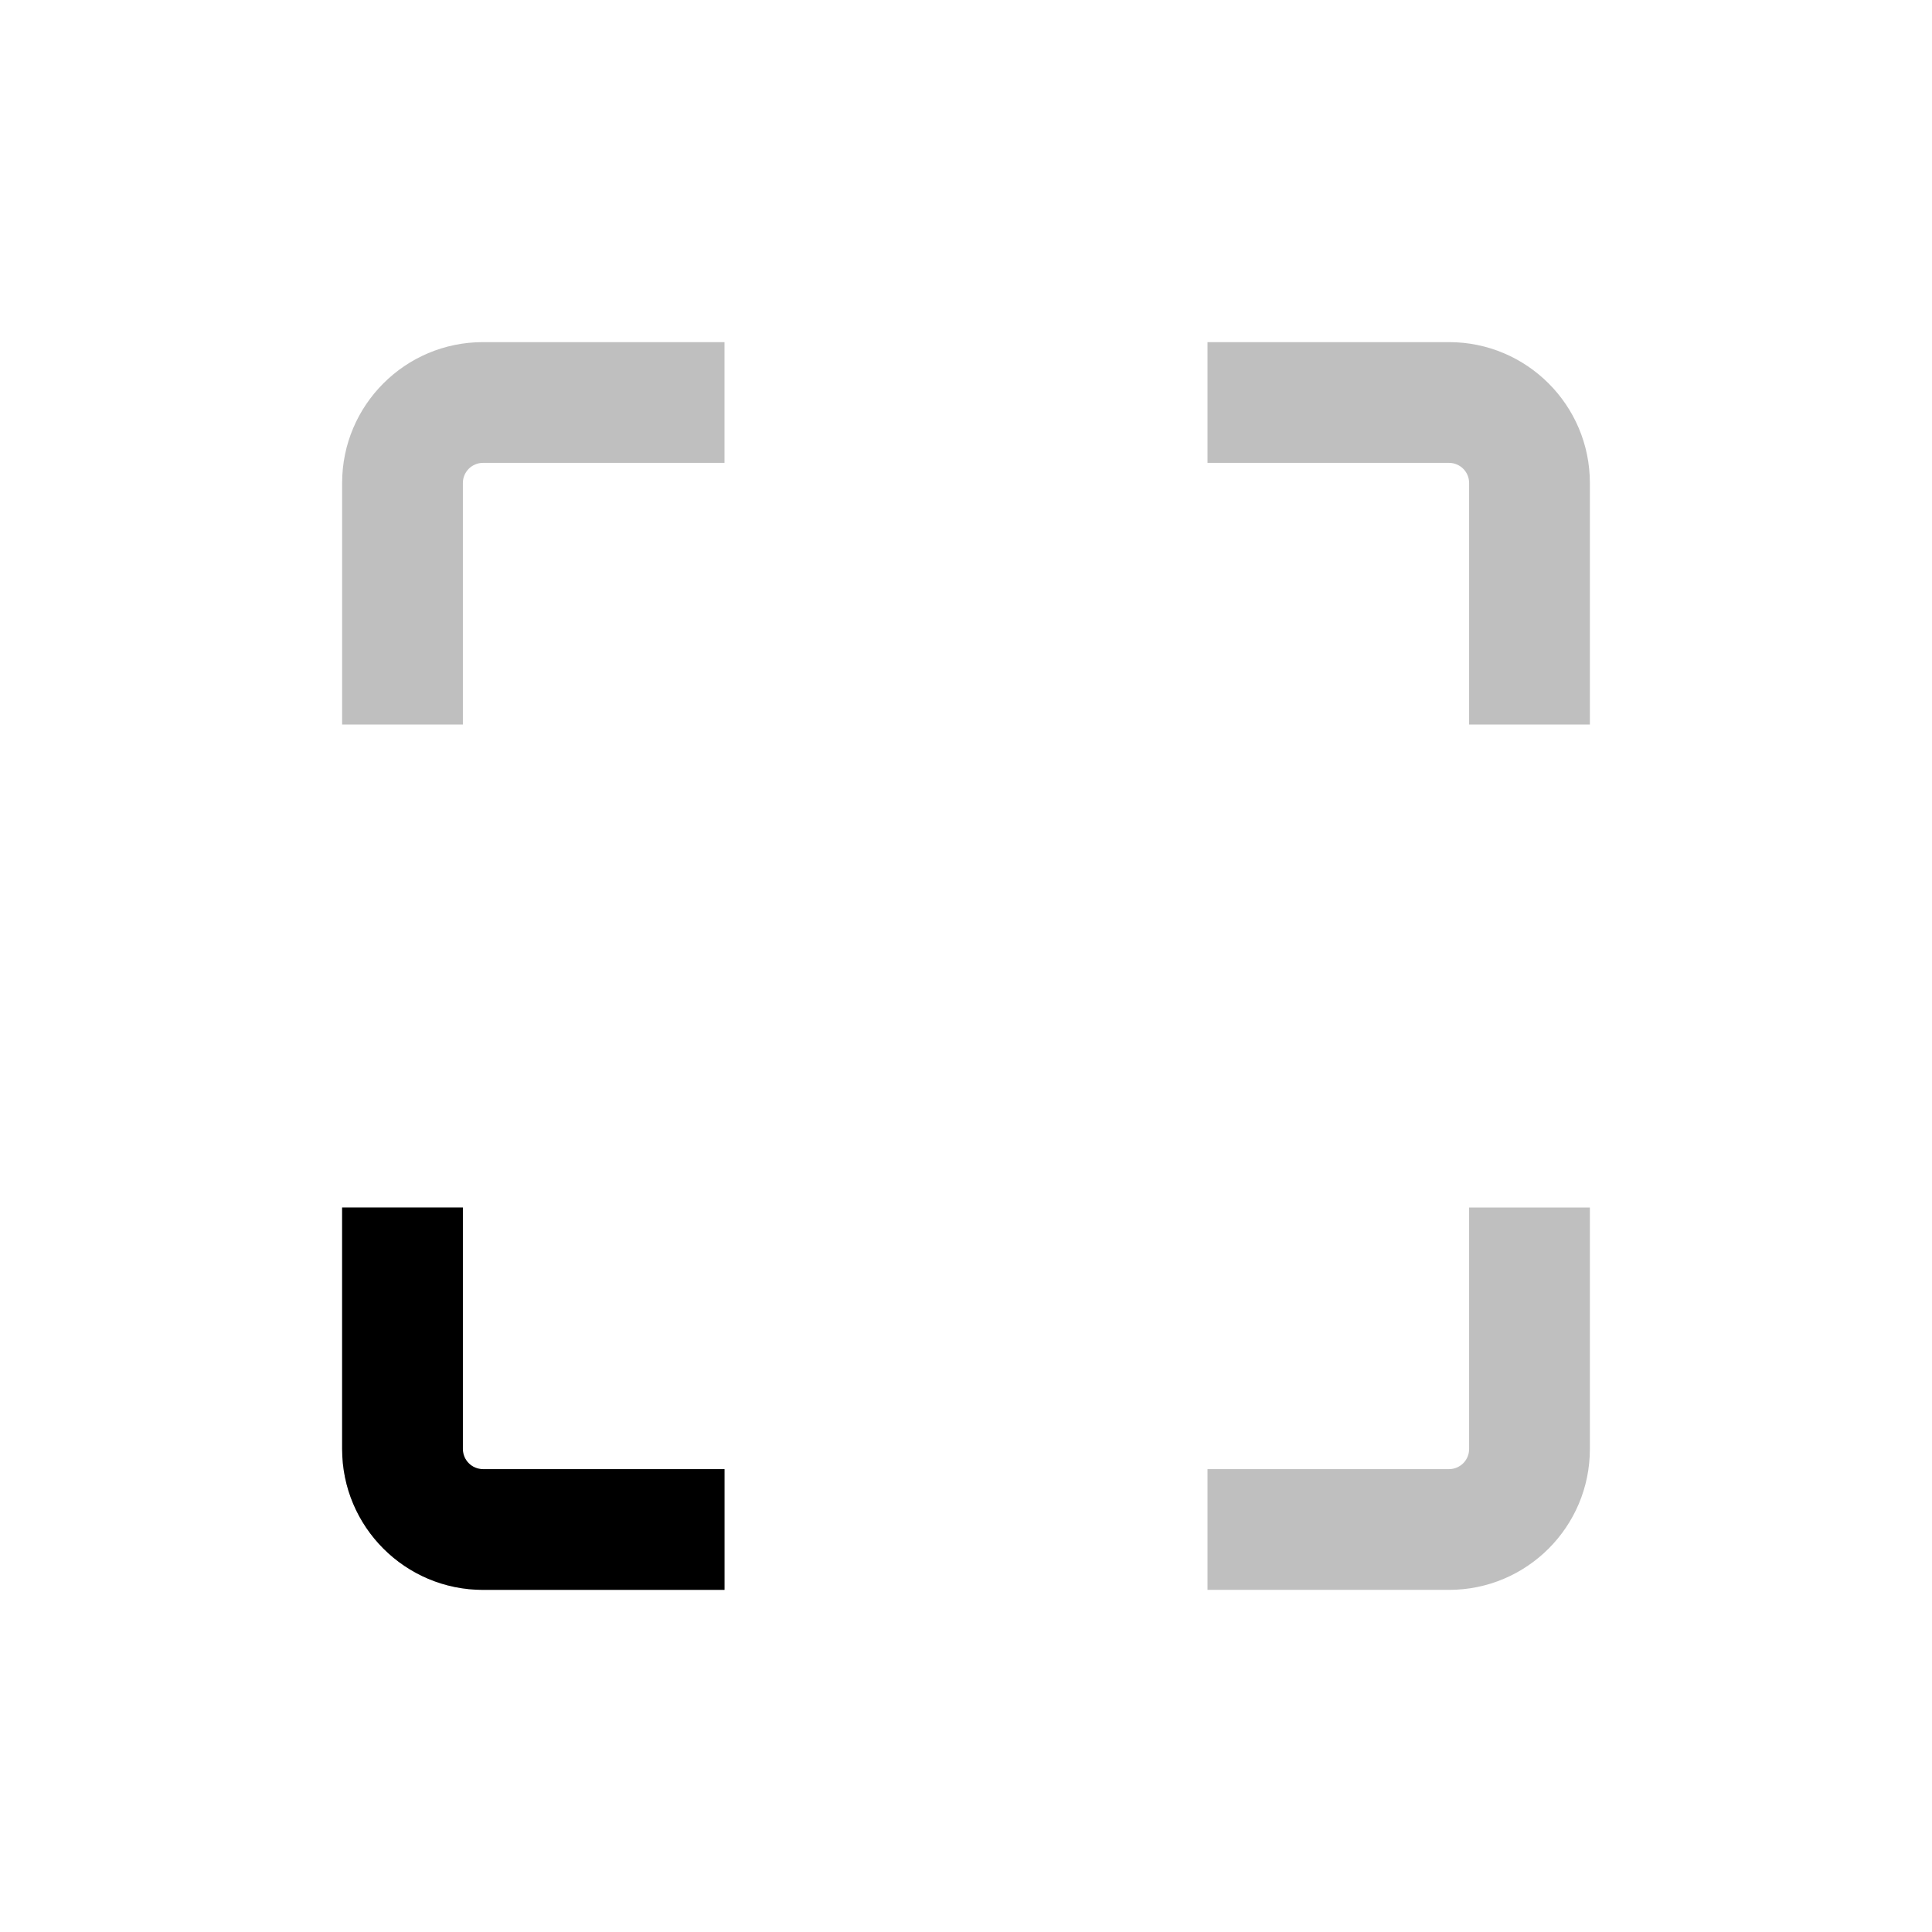
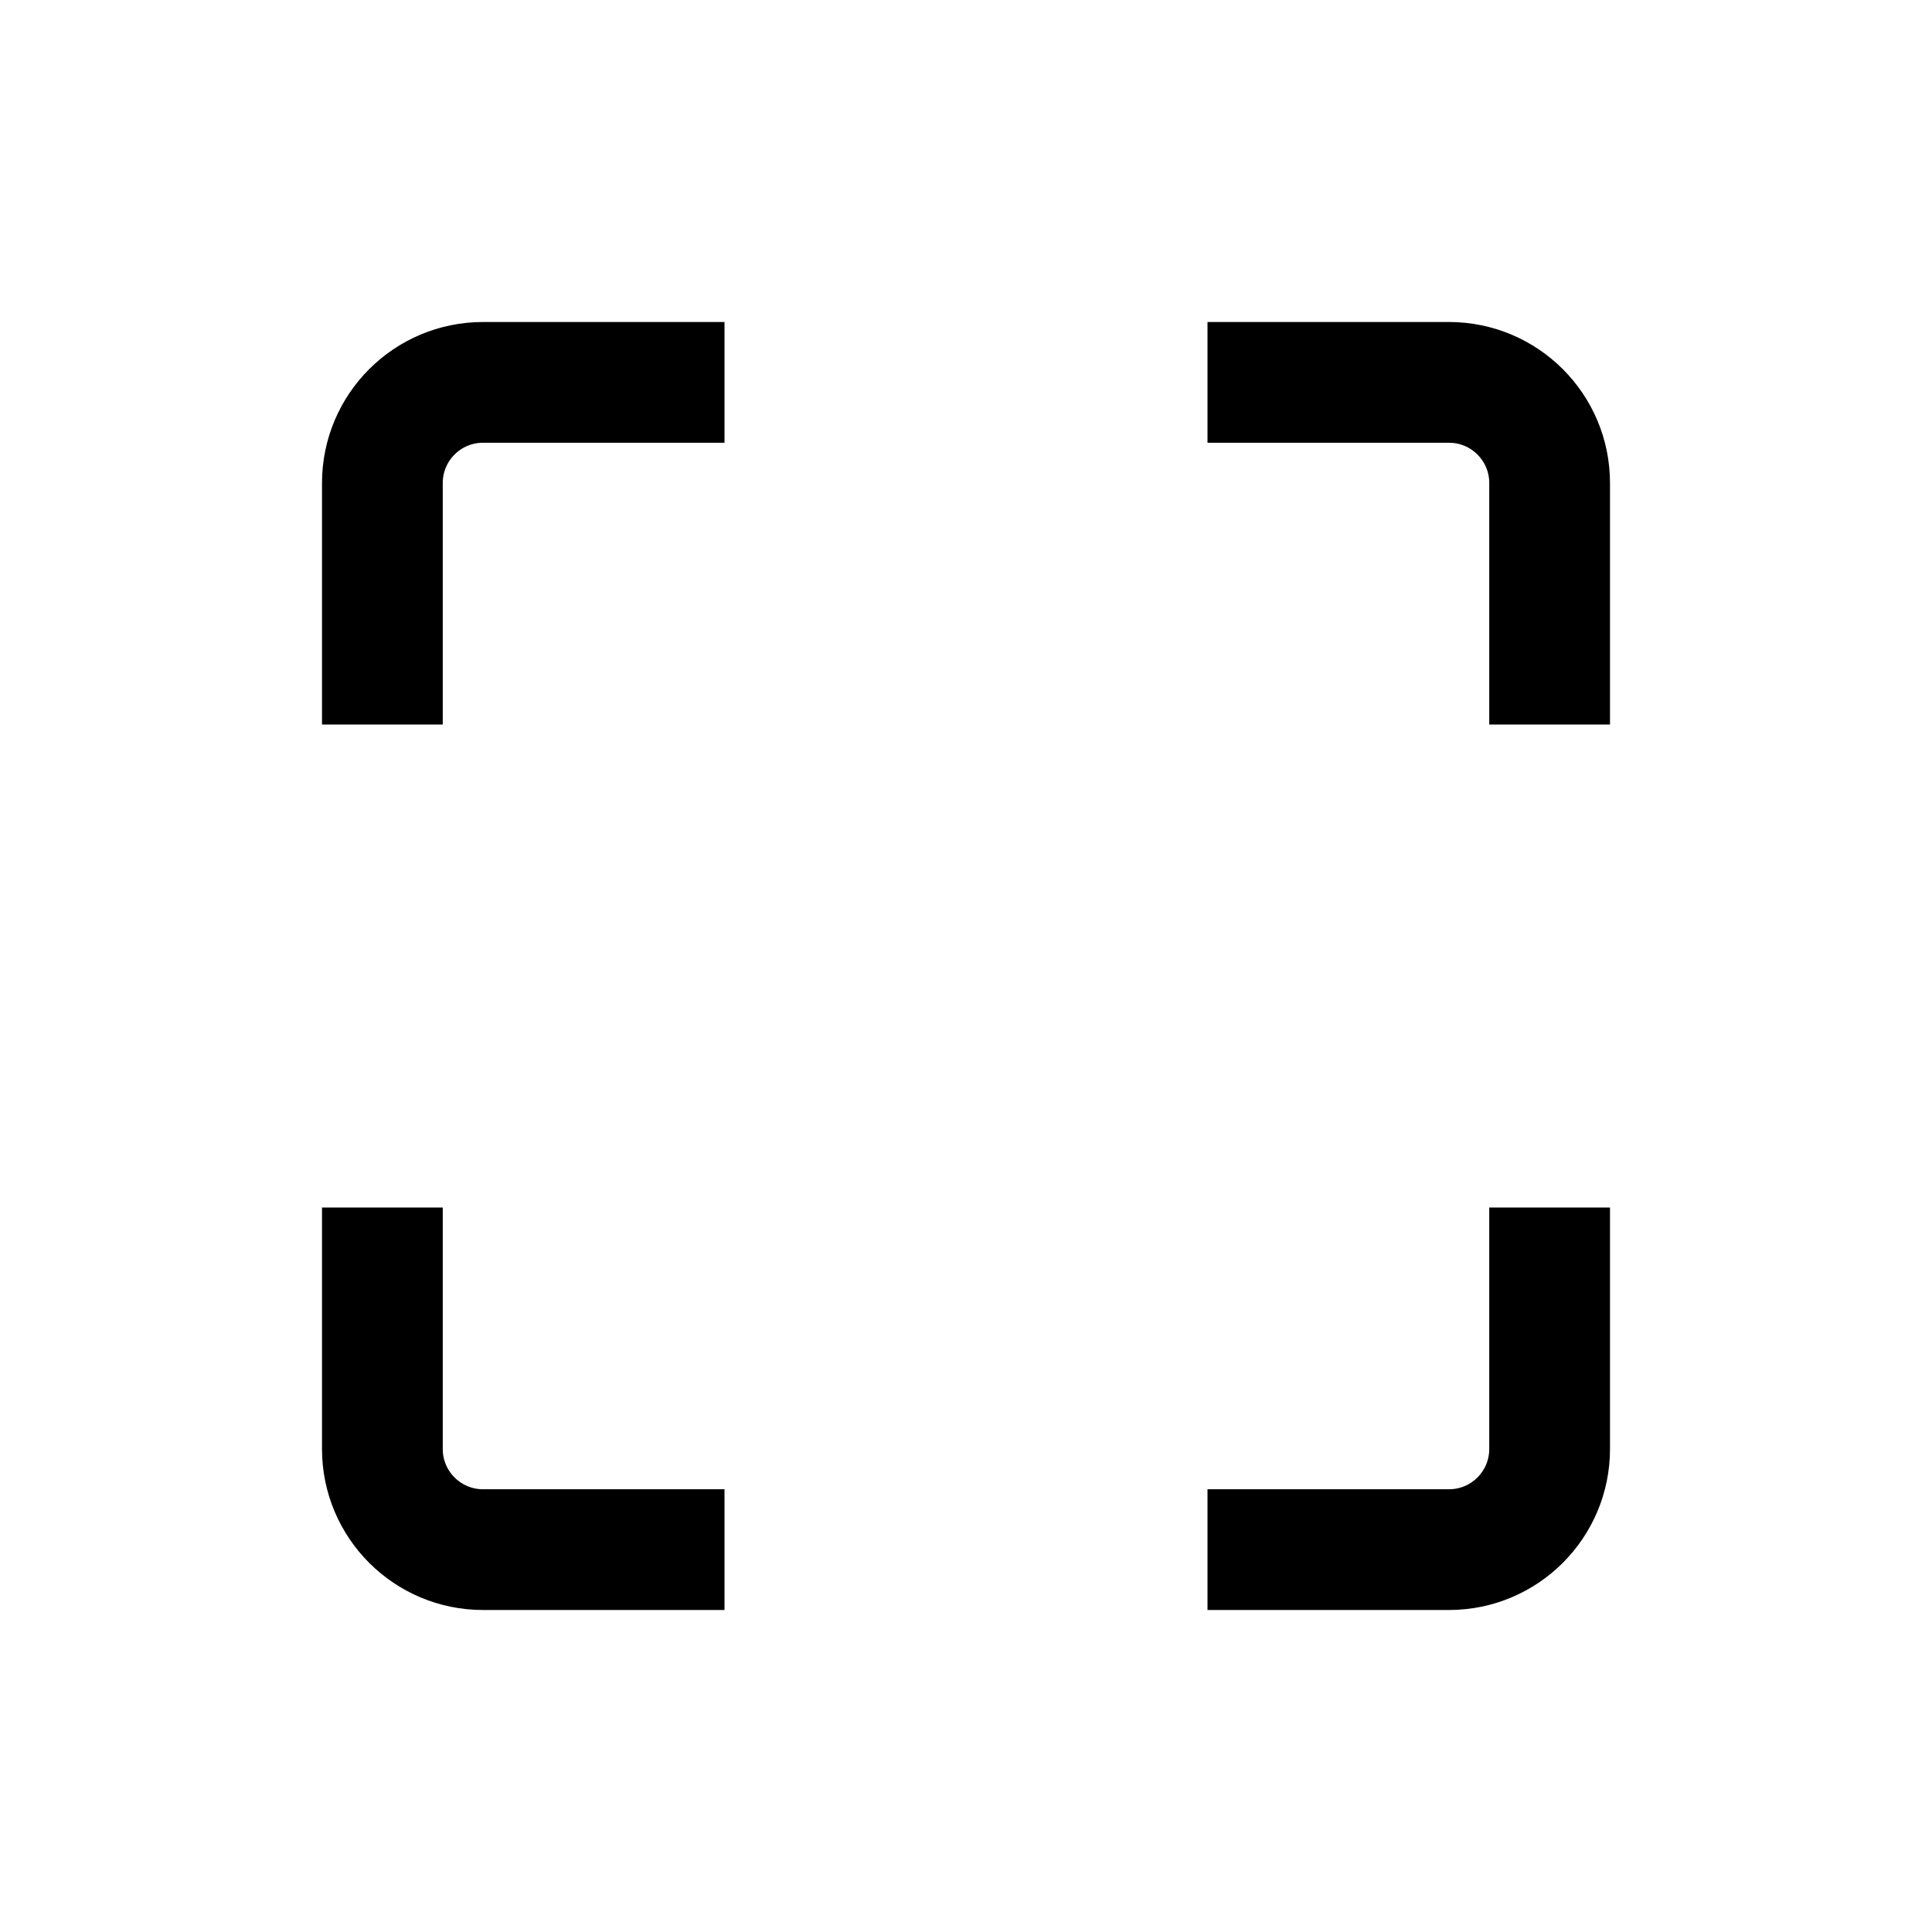
- <svg xmlns="http://www.w3.org/2000/svg" viewBox="0 0 24 24" fill="currentColor">
-   <g opacity=".25">
-     <path d="M5.75 6A.25.25 0 0 1 6 5.75h3v-1.5H6A1.75 1.75 0 0 0 4.25 6v3h1.5V6ZM18 18.25h-3v1.5h3A1.75 1.75 0 0 0 19.75 18v-3h-1.5v3a.25.25 0 0 1-.25.25ZM18.25 9V6a.25.25 0 0 0-.25-.25h-3v-1.5h3c.966 0 1.75.784 1.75 1.75v3h-1.5ZM5.75 18v-3h-1.5v3c0 .966.784 1.75 1.75 1.75h3v-1.5H6a.25.25 0 0 1-.25-.25Z" />
-   </g>
-   <path fill-rule="evenodd" clip-rule="evenodd" d="M5.75 15v3c0 .138.112.25.25.25h3v1.5H6A1.75 1.75 0 0 1 4.25 18v-3h1.5Z" />
+ <svg xmlns="http://www.w3.org/2000/svg" viewBox="0 0 24 24" style="fill: none" stroke="currentColor" stroke-width="1.5">
+   <path d="M4.75 15V18C4.75 18.69 5.31 19.25 6 19.25H9" vector-effect="non-scaling-stroke" />
+   <path d="M19.25 9V6C19.25 5.31 18.69 4.75 18 4.75H15M19.25 15V18C19.25 18.69 18.69 19.25 18 19.25H15M9 4.75H6C5.31 4.75 4.75 5.31 4.75 6V9" vector-effect="non-scaling-stroke" />
</svg>
